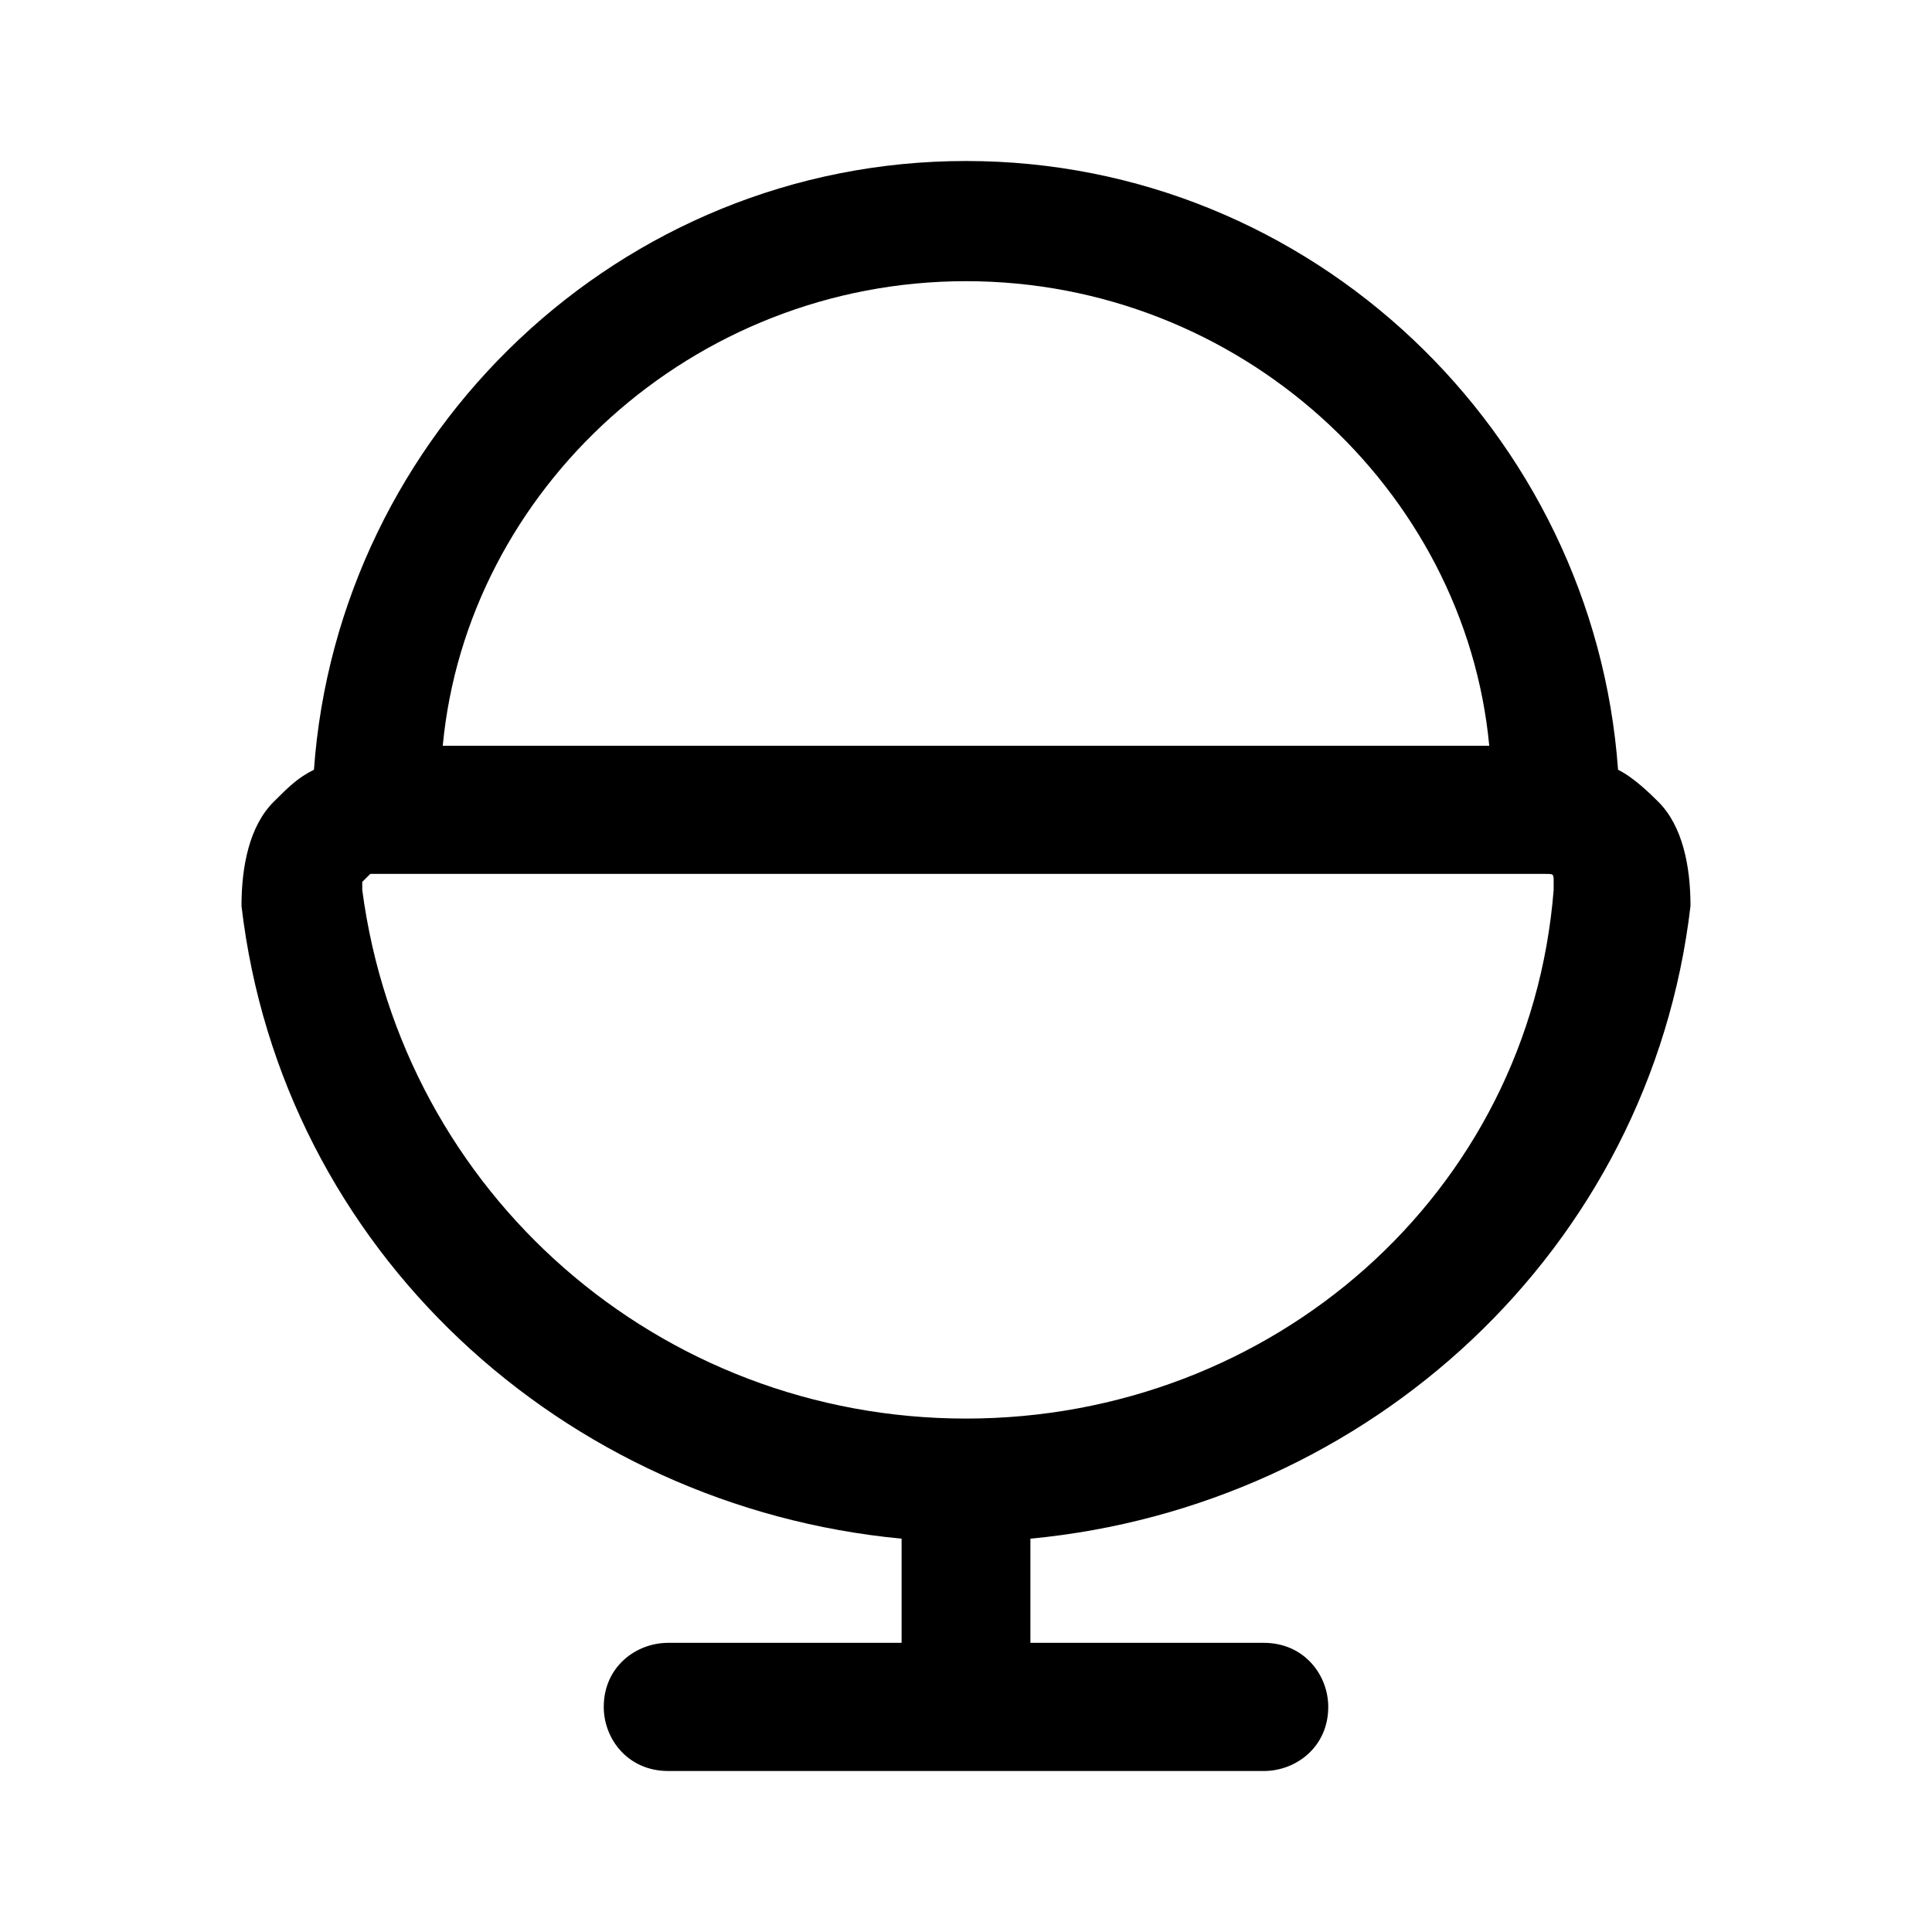
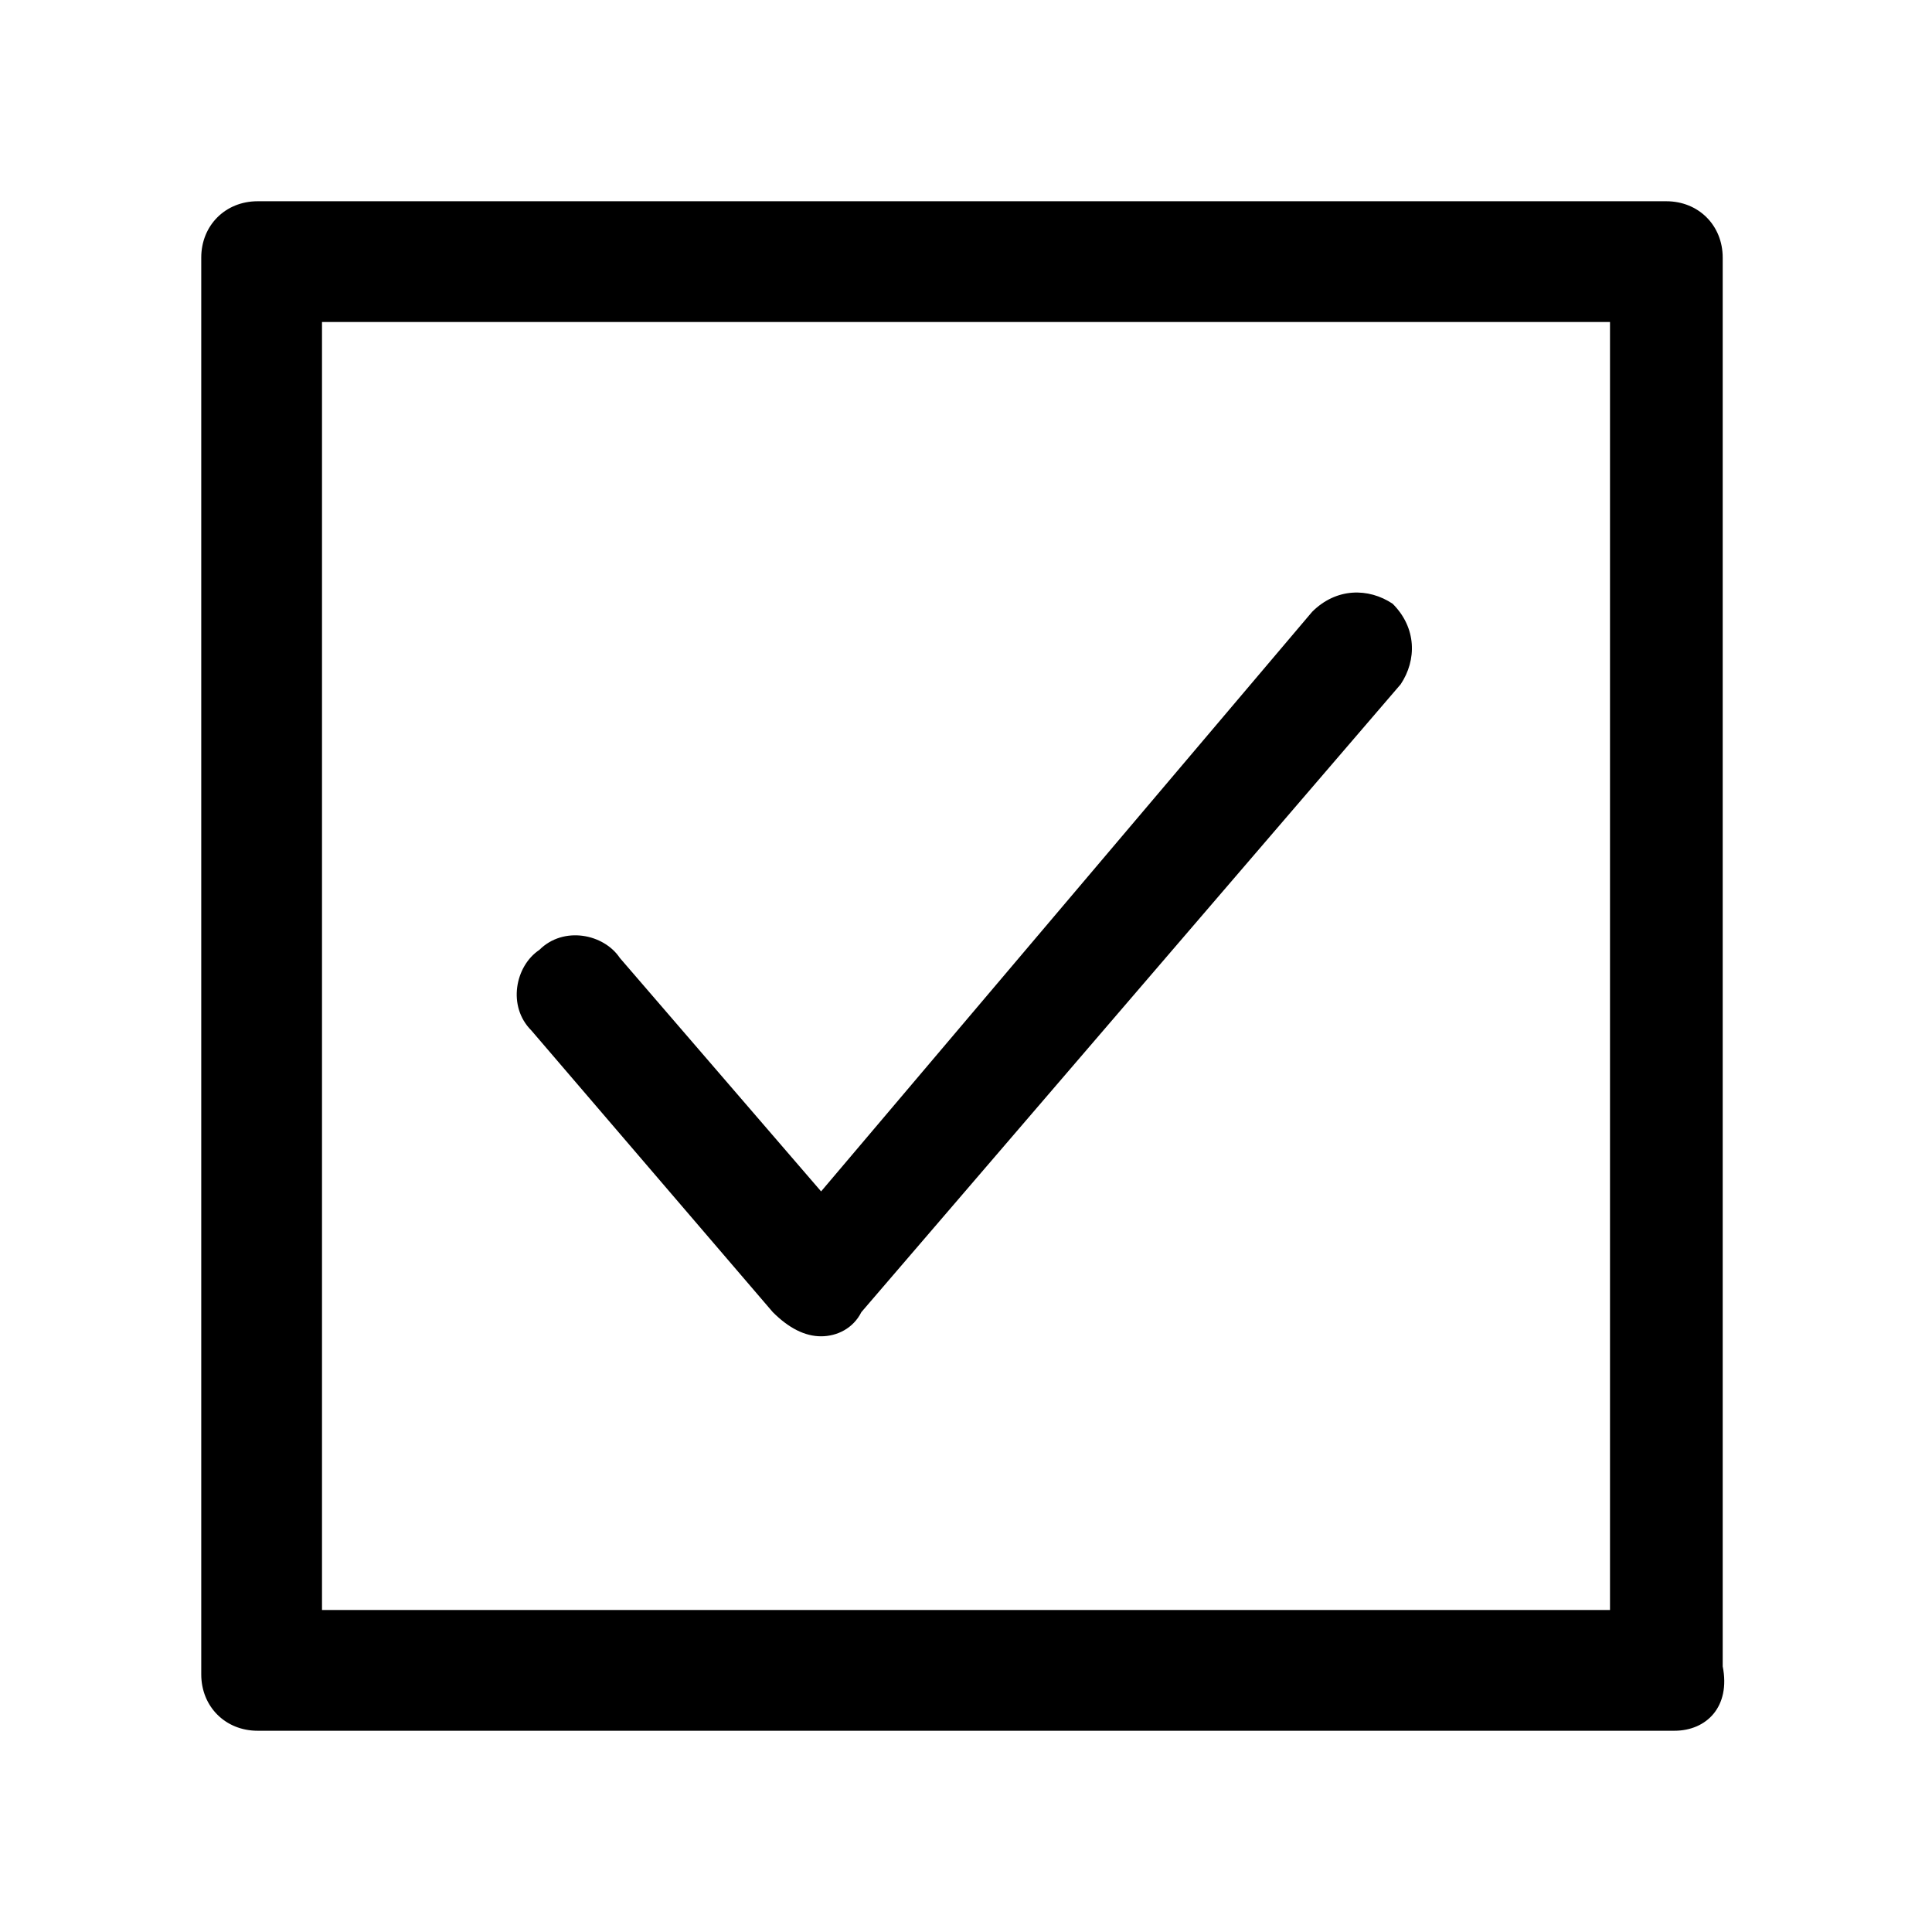
<svg xmlns="http://www.w3.org/2000/svg" width="24" height="24" viewBox="0 0 24 24" fill="none">
-   <path d="M20.6 9.96C20.5 9.861 20.3 9.662 20.1 9.562C19.8 5.383 16.3 2 12 2C7.7 2 4.2 5.383 3.9 9.562C3.7 9.662 3.6 9.761 3.4 9.96C3.1 10.259 3 10.756 3 11.254C3.5 15.532 7 18.716 11.2 19.114V20.408H8.3C7.9 20.408 7.5 20.706 7.5 21.204C7.5 21.602 7.8 22 8.3 22H15.7C16.1 22 16.5 21.701 16.5 21.204C16.5 20.806 16.2 20.408 15.7 20.408H12.8V19.114C17 18.716 20.5 15.532 21 11.254C21 10.756 20.9 10.259 20.6 9.96ZM12 3.493C15.4 3.493 18.2 6.08 18.5 9.264H5.5C5.8 6.08 8.6 3.493 12 3.493ZM12 17.622C8.2 17.622 5 14.836 4.5 11.055C4.5 10.955 4.5 10.955 4.5 10.955L4.6 10.856H19.2C19.3 10.856 19.3 10.856 19.3 10.955V11.055C19 14.836 15.8 17.622 12 17.622Z" fill="black" />
+   <path d="M20.8 21.5H3.2C2.8 21.5 2.5 21.2 2.5 20.8V3.2C2.5 2.8 2.8 2.5 3.2 2.5H20.7C21.1 2.5 21.4 2.8 21.4 3.2V20.7C21.5 21.2 21.2 21.5 20.8 21.5ZM4 20H20V4H4V20Z" fill="black" />
+   <path d="M10.2 16.6C10 16.6 9.8 16.5 9.6 16.3L6.6 12.8C6.3 12.5 6.4 12 6.7 11.8C7 11.5 7.5 11.6 7.7 11.9L10.2 14.8L16.3 7.6C16.6 7.3 17 7.3 17.3 7.5C17.6 7.8 17.6 8.2 17.4 8.5L10.7 16.3C10.6 16.5 10.4 16.6 10.2 16.6Z" fill="black" />
</svg>
